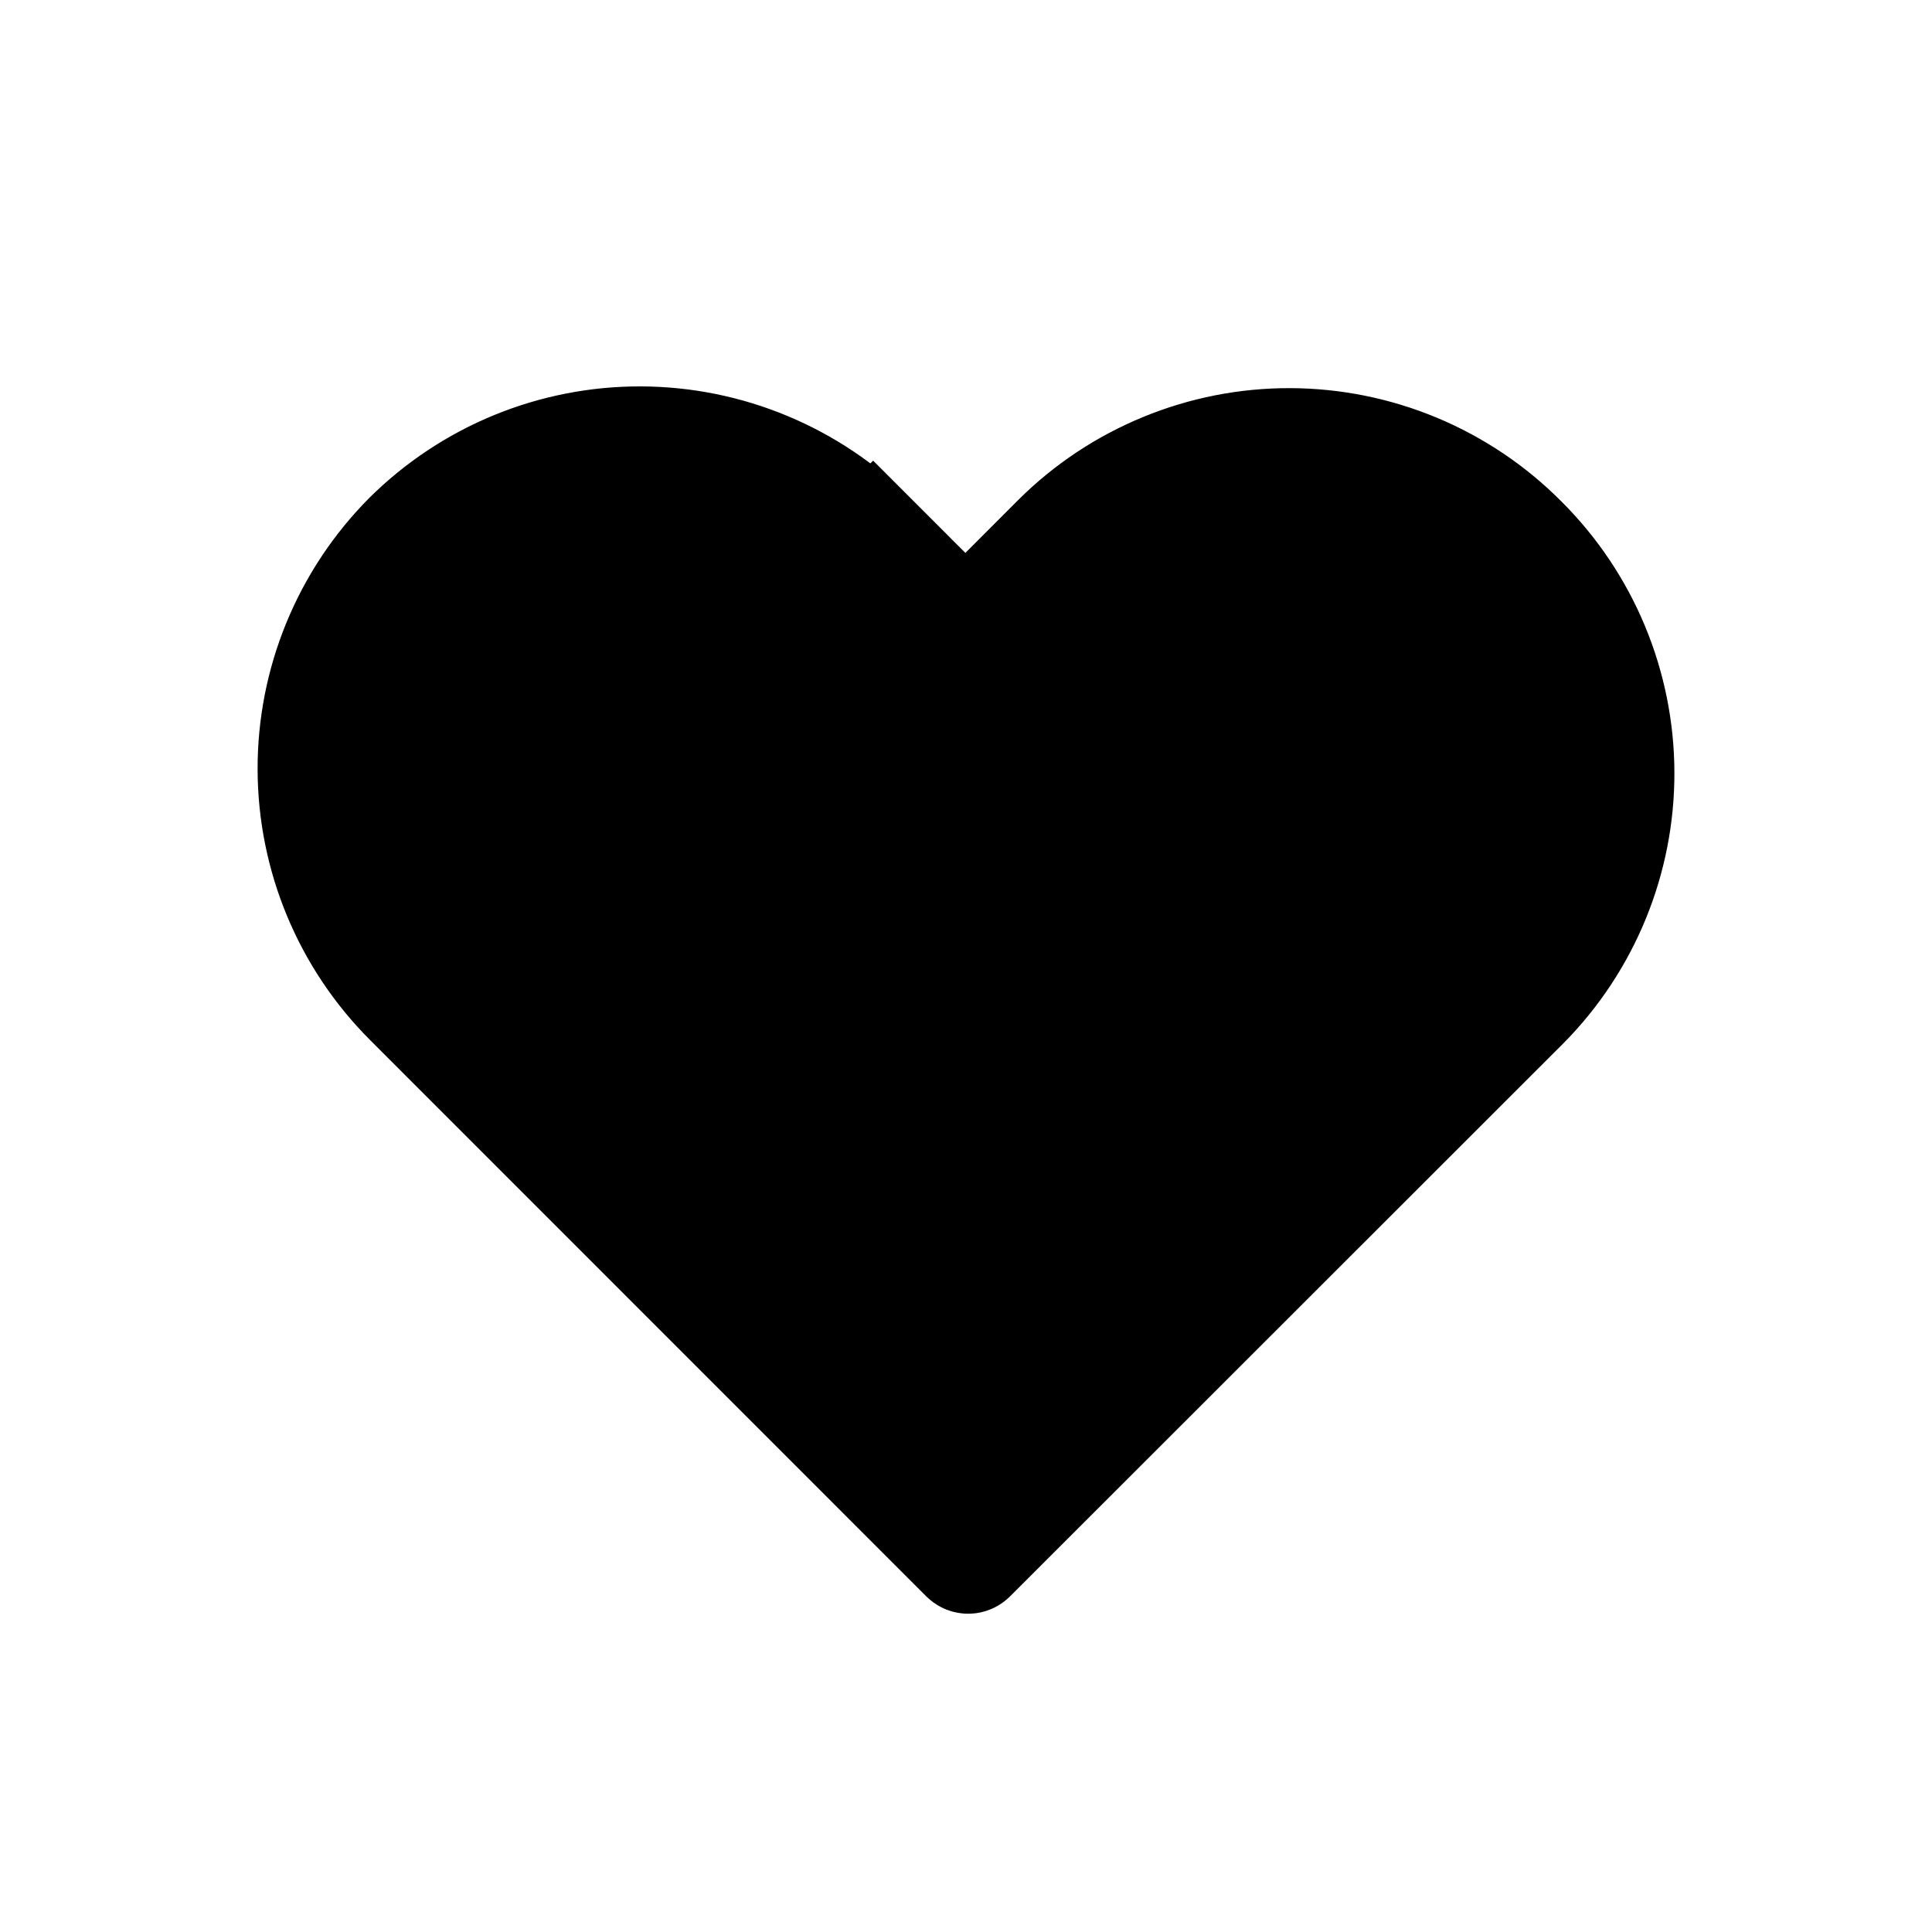
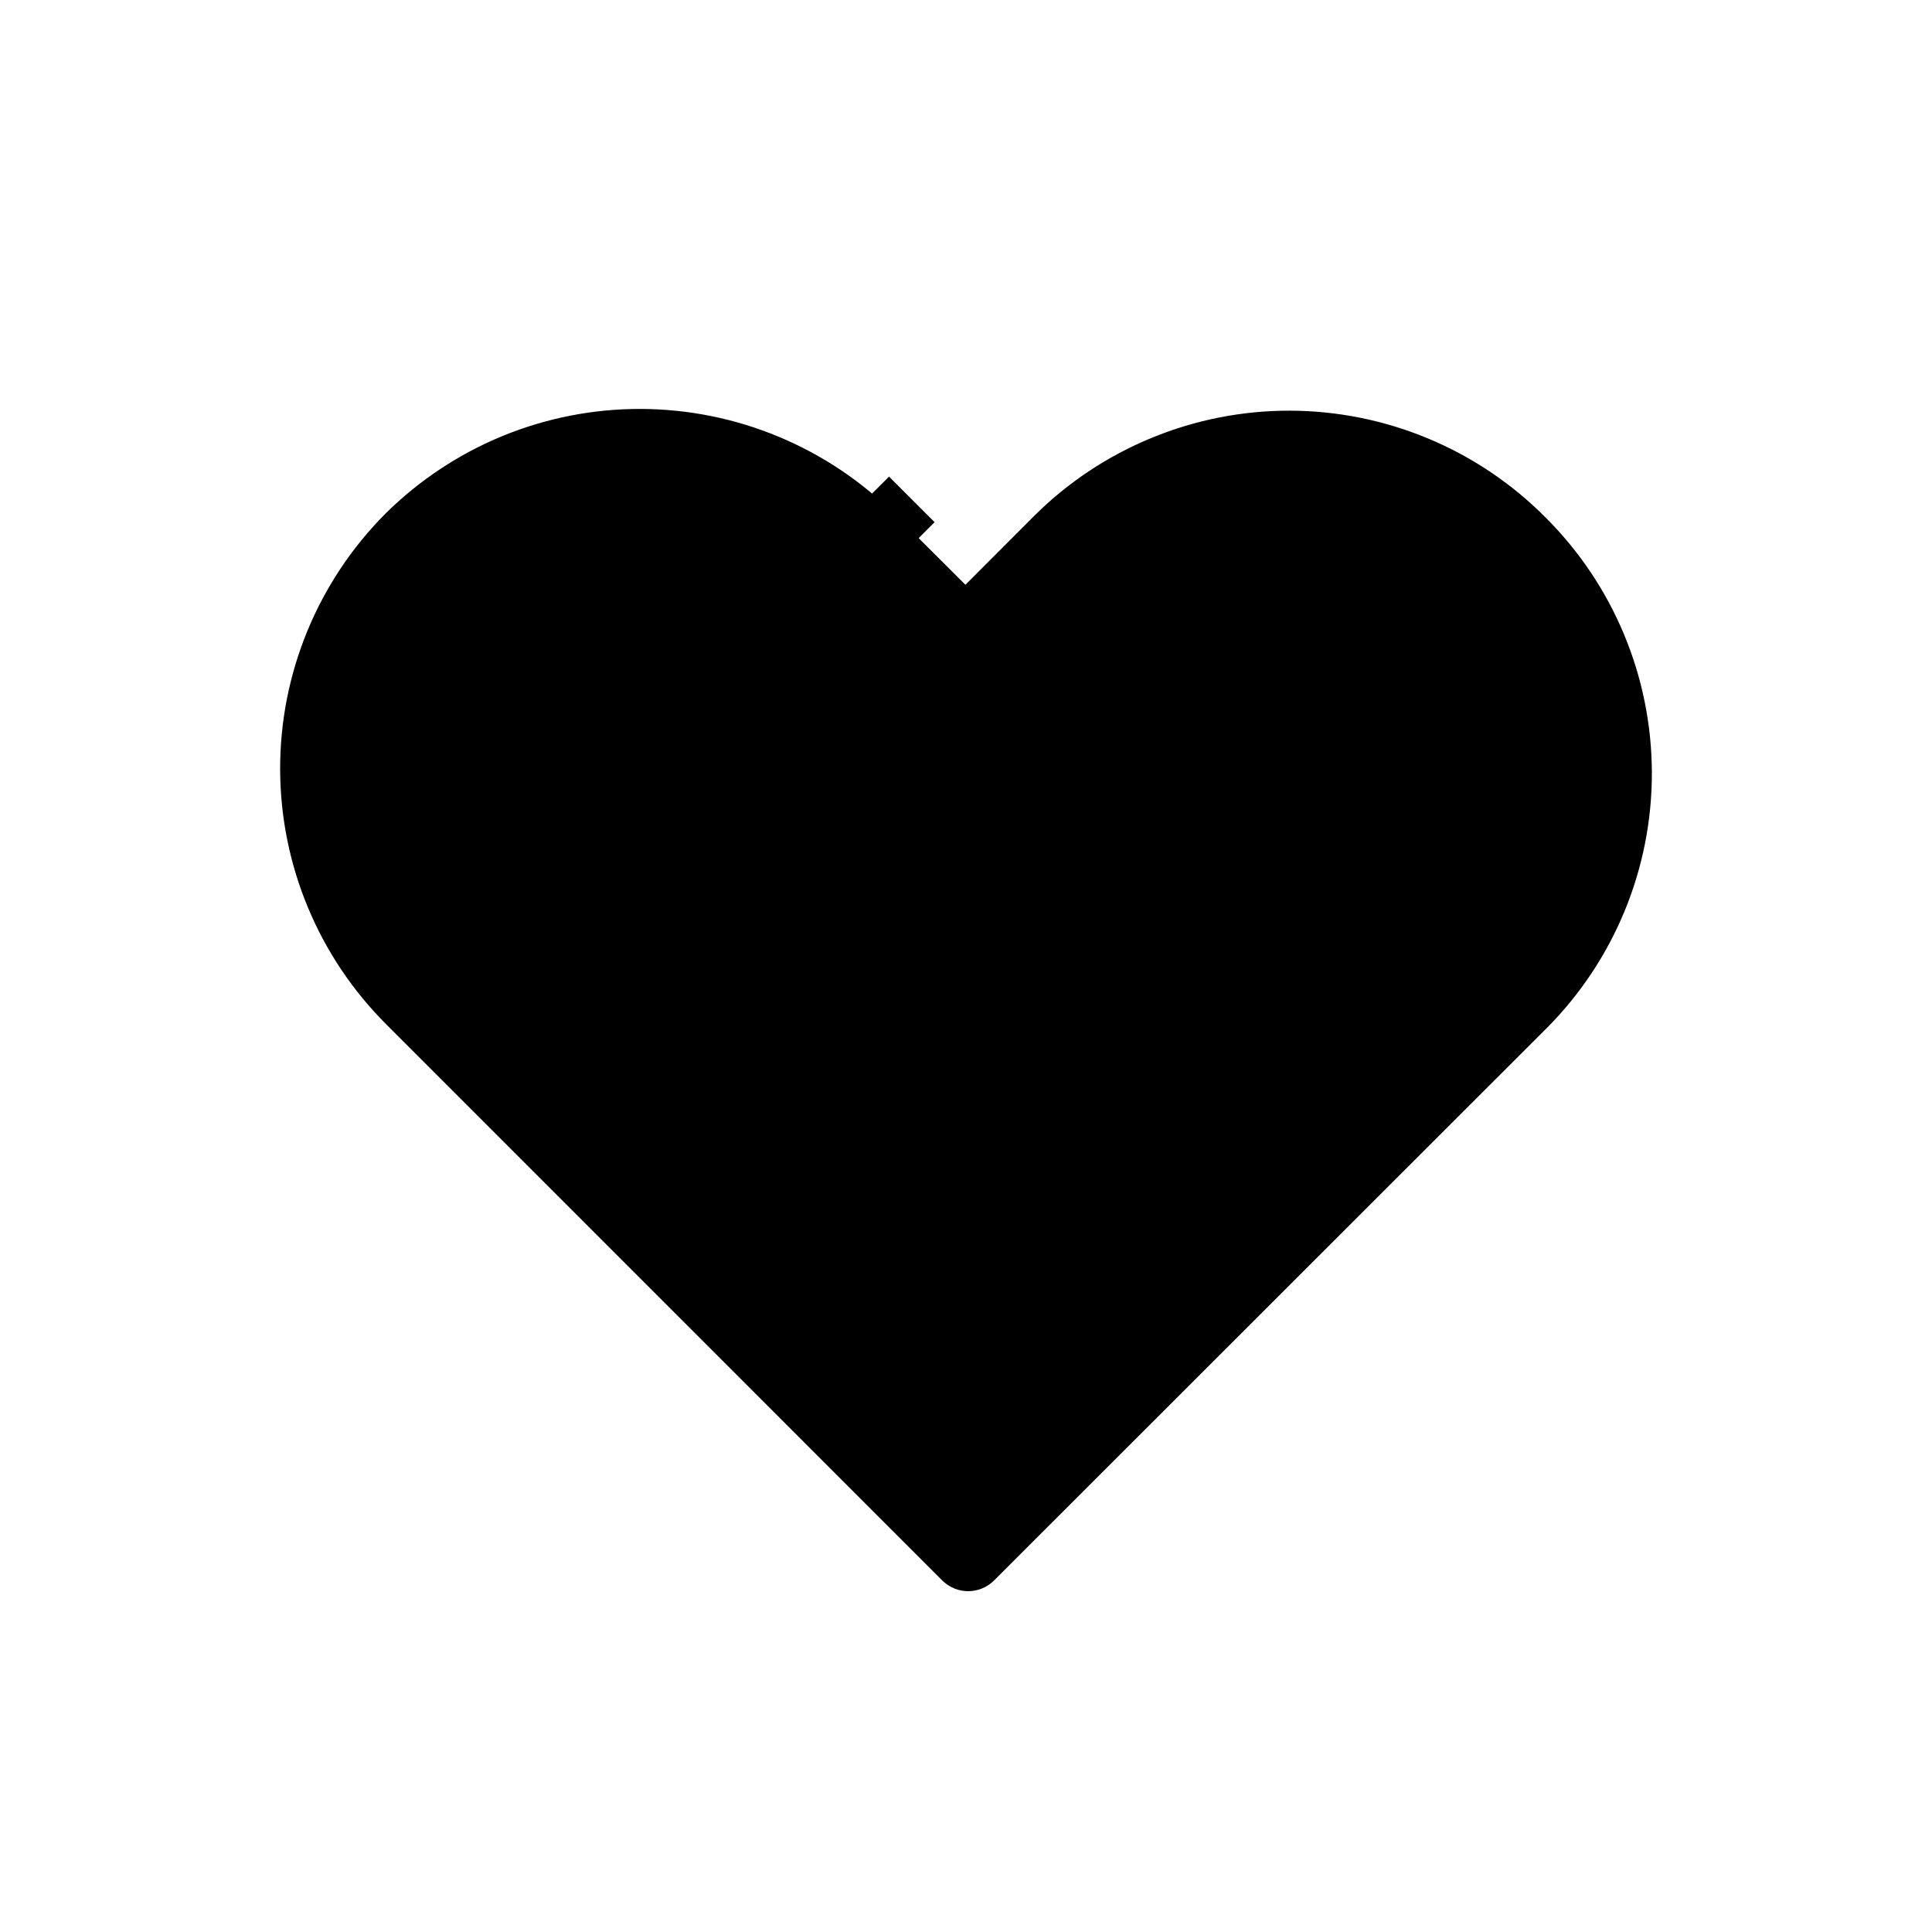
<svg xmlns="http://www.w3.org/2000/svg" width="30" height="30" viewBox="0 0 30 30" fill="none">
-   <path d="M6.334 8.334C7.295 7.38 8.594 6.846 9.948 6.85C11.302 6.854 12.6 7.395 13.556 8.355L14.158 7.755L13.558 8.357L14.39 9.187L14.992 9.788L15.592 9.186L16.41 8.367C16.41 8.366 16.41 8.366 16.411 8.366C16.886 7.892 17.451 7.517 18.072 7.262C18.693 7.006 19.358 6.875 20.03 6.877C20.702 6.879 21.367 7.013 21.987 7.272C22.607 7.531 23.169 7.909 23.643 8.386L23.646 8.389C24.605 9.344 25.146 10.641 25.15 11.995C25.154 13.349 24.62 14.649 23.666 15.609C23.666 15.61 23.665 15.61 23.665 15.61L15.081 24.189L15.081 24.189C15.068 24.201 15.051 24.208 15.034 24.208C15.016 24.208 14.999 24.201 14.986 24.189C14.986 24.189 14.986 24.189 14.986 24.189L6.356 15.557L6.355 15.556C5.395 14.6 4.854 13.302 4.85 11.948C4.846 10.594 5.38 9.295 6.334 8.334Z" fill="black" stroke="black" stroke-width="1.7" />
+   <path d="M6.334 8.334C7.295 7.38 8.594 6.846 9.948 6.85C11.302 6.854 12.6 7.395 13.556 8.355L14.158 7.755L13.558 8.357L14.39 9.187L14.992 9.788L15.592 9.186L16.41 8.367C16.41 8.366 16.41 8.366 16.411 8.366C16.886 7.892 17.451 7.517 18.072 7.262C18.693 7.006 19.358 6.875 20.03 6.877C20.702 6.879 21.367 7.013 21.987 7.272C22.607 7.531 23.169 7.909 23.643 8.386L23.646 8.389C24.605 9.344 25.146 10.641 25.15 11.995C25.154 13.349 24.62 14.649 23.666 15.609C23.666 15.61 23.665 15.61 23.665 15.61L15.081 24.189L15.081 24.189C15.068 24.201 15.051 24.208 15.034 24.208C15.016 24.208 14.999 24.201 14.986 24.189C14.986 24.189 14.986 24.189 14.986 24.189L6.356 15.557L6.355 15.556C5.395 14.6 4.854 13.302 4.85 11.948C4.846 10.594 5.38 9.295 6.334 8.334Z" fill="black" stroke="black" strokeWidth="1.7" />
</svg>
